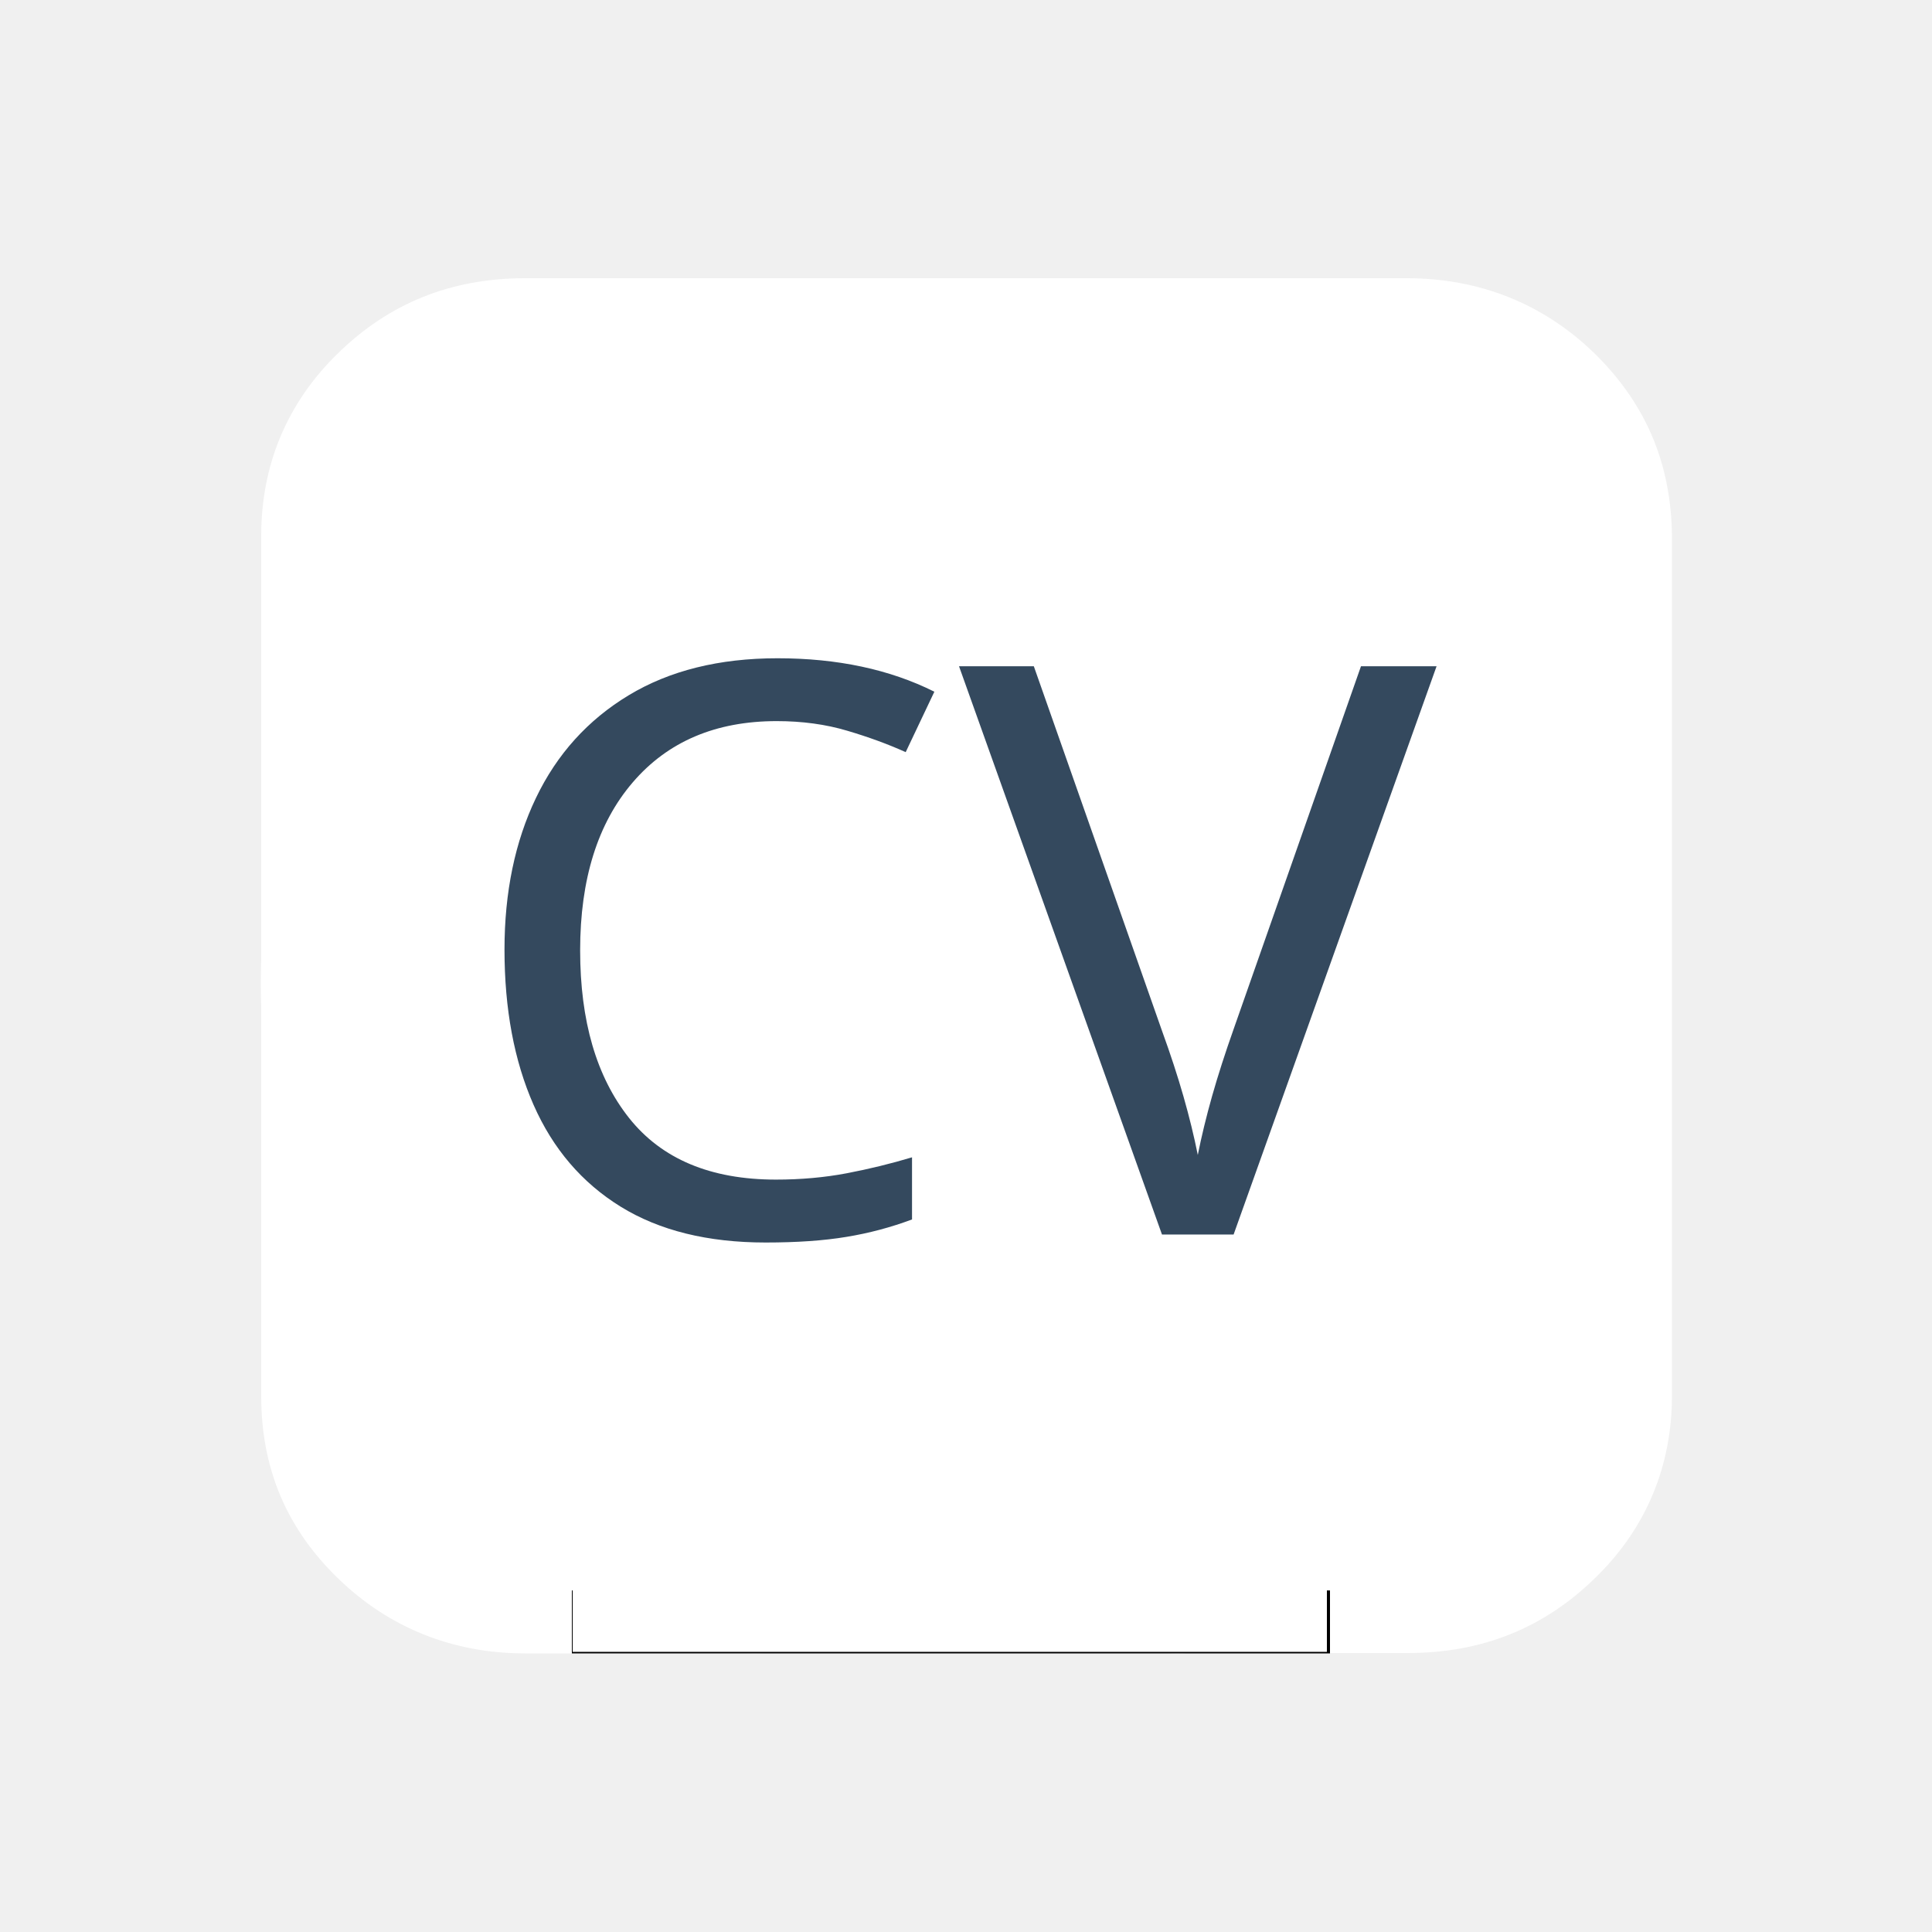
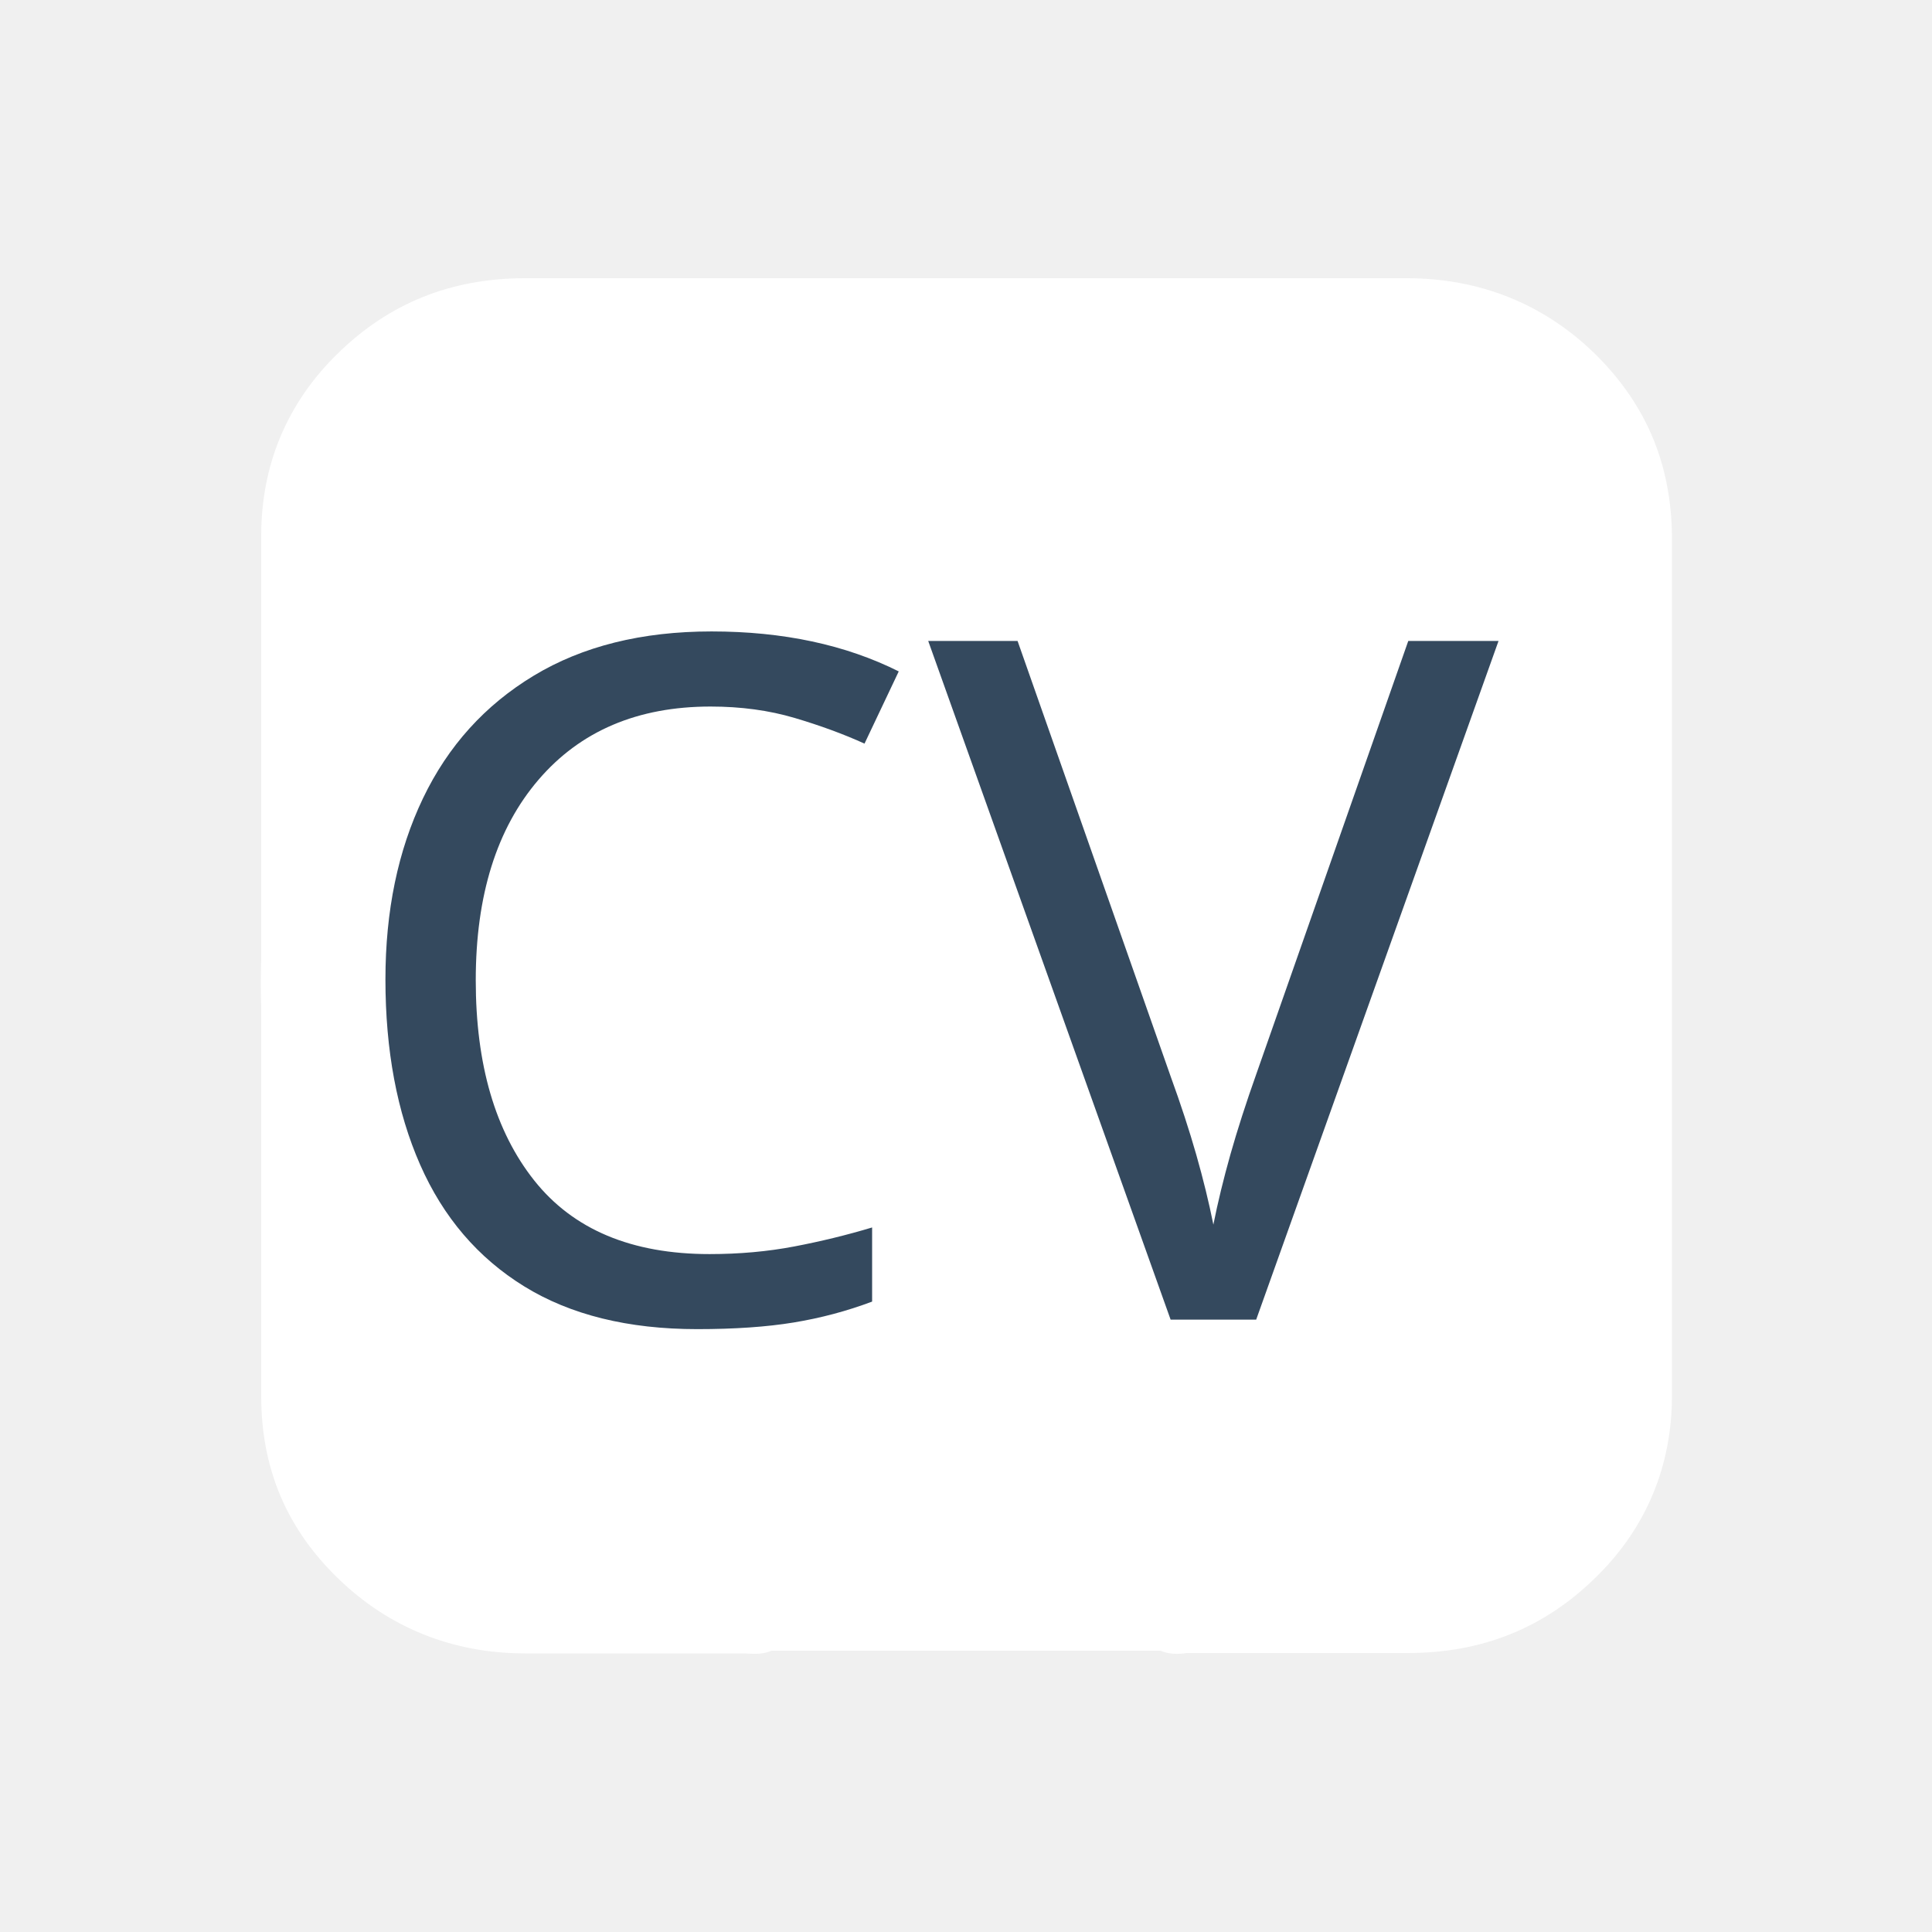
<svg xmlns="http://www.w3.org/2000/svg" version="1.1" id="Layer_1" x="0px" y="0px" viewBox="0 0 500 500" style="enable-background:new 0 0 500 500;" xml:space="preserve">
  <style type="text/css">
	.st0{fill:#FFFFFF;}
	.st1{fill-rule:evenodd;clip-rule:evenodd;fill:#FFFFFF;}
- 	.st2{stroke:#000000;stroke-miterlimit:10;}
+ 	.st2{fill:none;}
	.st3{fill:#34495E;}
	.st4{font-family:'Ubuntu';}
- 	.st5{font-size:206px;}
+ 	.st5{font-size:246px;}
</style>
  <g id="XMLID_2_">
    <path class="st0" d="M412.6,91.4C399.3,78.5,382.7,72,364.1,72H135.9c-19.2,0-35.2,6.5-48.4,19.4c-13.3,12.9-19.9,29.1-19.9,47.2   v222.7c0,18.8,6.6,34.3,19.9,47.2c13.3,12.9,29.9,19.4,48.4,19.4h59.9c-0.3-2.6,1.2-5.5,4.5-5.6c-0.5-2.9-0.2-6,0-8.6   c0.3-5.3,0.8-10.7,1.7-15.9c-4.5-0.3-9-1-13.4-1.8c-9.9-2-21.3-4.4-29.7-10.3c-9-6.2-15.6-16.1-20.6-25.6   c-3.1-5.9-6-10.8-10.9-15.3c-2.1-1.9-4.1-3.8-6-5.8c-1.6-0.6-3.3-1.2-4.9-2c-5.4-2.7-6.4-8.7-1.9-12.9c4-3.9,10.8-2.9,15.7-1.8   c5.1,1.1,10.3,3,14.5,6.2c1.2,1,1.7,2.1,1.7,3.2c6.6,4.5,11.8,11.6,17.3,16.8c8.2,7.9,20,10.8,30.9,13.6   c4.1-7.7,8.4-15.3,13.7-22.3c-22.4-5-43.9-16.4-58.8-33.5c-9-10.4-17.3-23.9-20.9-37.6c-0.1-0.1-0.1-0.3-0.2-0.4   c-5.9-16.1-2.6-34.6-0.7-51.2c1.8-16.6,9.6-30.1,18.7-43.3c0.5-3.3,1.3-6.5,1.3-9.8c0-1.2,0.4-2.2,1-3c-0.9-5.2,0-10.3,5-14.6   c1.6-1.4,3.5-1.5,5.1-1c8.1,0,15.3,3,22.2,6.7c3.6,1.3,7.2,2.7,10.3,5c1.6,0.2,2.8,1,3.5,2.1c7,2.9,14,4.2,21.7,3.5   c0.5-0.4,1.1-0.7,1.8-0.9c0.8-1.2,2.1-2,3.9-2c0.8,0,1.5,0.2,2.1,0.4c0.3-0.1,0.7-0.1,1.1-0.1c0.8,0,1.6,0.2,2.2,0.5   c8.5-2.1,16.9-4.8,25.8-5.4c10.9-0.8,20.7,3.8,31.4,4.7c4.9,0.4,10.7,1,16.3,0.6c0.2-0.5,0.6-1,1-1.4c4.2-3.5,8.6-7.1,13.9-8.8   c0.8-0.3,1.6-0.3,2.3-0.2c0.8-0.9,2-1.5,3.5-1.5c1.1,0,1.9,0.3,2.7,0.7c3.4-2.2,7-4.1,11.1-5c13.8-3,18.1,9.2,17.9,20.6   c-0.1,3.6-0.4,7.3-0.9,10.9c1.7,1.8,1.8,4.8,0.4,6.7c0.9,2.6,1.3,5.3,1.3,8.1c3.5,6.4,5.7,13.1,6.7,20.2c0.3,0.6,0.6,1.1,0.9,1.7   c2,3.4,3.7,7,5.1,10.7c4.5,10.5,6.4,22.6,5.4,34.3c-0.4,12.6-2.8,25.5-8.3,36.8c-3.3,6.7-7.6,12.4-12.7,17.4   c-1.1,3.1-2.4,6.2-4.2,9c-4.3,6.7-11.1,8.3-18.3,8.2c-4,2.8-8,5.5-12.7,7.3c-8.4,3.2-17.9,2.7-26.8,2.7c-0.3,0-0.6,0.1-0.9,0.1   c3.6,1.3,6.9,3.1,9.6,5.2c6,4.7,4.6,13-1.8,14.7c0.3,0.9,0.7,1.9,0.9,2.8c1.5,1.4,3,2.8,4.5,4.1c3.4,2.8,1.2,6.8-2,7.9   c1.4,11.5,0.2,23.2-0.4,35.1c-0.2,3.8,0.3,8-0.2,12c2.6,0.2,4.6,2.4,4.7,5c0,0.7-0.1,1.4-0.4,2h60.9c19.2,0,35.2-6.5,48.4-19.4   c13.3-12.9,19.9-29.1,19.9-47.2V138.7C432.5,119.9,425.9,104.4,412.6,91.4z" />
  </g>
  <g id="XMLID_1_">
    <path id="XMLID_3_" class="st1" d="M250,72C149.2,72,67.5,153.7,67.5,254.5c0,80.6,52.3,149,124.8,173.2c9.1,1.7,12.5-4,12.5-8.8   c0-4.4-0.2-18.7-0.2-34c-50.8,11-61.5-21.5-61.5-21.5c-8.3-21.1-20.3-26.7-20.3-26.7c-16.6-11.3,1.2-11.1,1.2-11.1   c18.3,1.3,28,18.8,28,18.8c16.3,27.9,42.7,19.8,53.1,15.2c1.6-11.8,6.4-19.8,11.6-24.4c-40.5-4.6-83.2-20.3-83.2-90.2   c0-19.9,7.1-36.2,18.8-49c-1.9-4.6-8.1-23.2,1.8-48.3c0,0,15.3-4.9,50.2,18.7c14.6-4,30.2-6.1,45.7-6.1c15.5,0.1,31.1,2.1,45.7,6.1   c34.8-23.6,50.1-18.7,50.1-18.7c9.9,25.1,3.7,43.7,1.8,48.3c11.7,12.8,18.8,29.1,18.8,49c0,70.1-42.7,85.5-83.3,90   c6.5,5.7,12.4,16.8,12.4,33.8c0,24.4-0.2,44.1-0.2,50.1c0,4.9,3.3,10.5,12.5,8.8c72.5-24.2,124.7-92.5,124.7-173.2   C432.5,153.7,350.8,72,250,72z" />
  </g>
-   <rect x="148.5" y="392.9" class="st2" width="195.2" height="34.3" />
-   <rect x="148.5" y="392.9" class="st2" width="195.2" height="34.3" />
-   <rect x="148.5" y="393.1" class="st2" width="195.2" height="34.3" />
-   <rect x="148.2" y="393.2" class="st0" width="195.2" height="34.3" />
+   <rect x="148.5" y="392.9" class="st0" width="195.2" height="34.3" />
+   <rect x="148.5" y="381.4" class="st0" width="195.2" height="34.3" />
+   <rect x="148.2" y="393.2" class="st2" width="195.2" height="34.3" />
+   <rect x="148.5" y="375.8" class="st0" width="195.2" height="34.3" />
  <rect x="106.3" y="123.3" class="st0" width="274" height="288.3" />
-   <text transform="matrix(1 0 0 1 118.0002 319.4987)" class="st3 st4 st5">CV</text>
+   <text transform="matrix(1 0 0 1 84.7503 341.5247)" class="st3 st4 st5">CV</text>
</svg>
